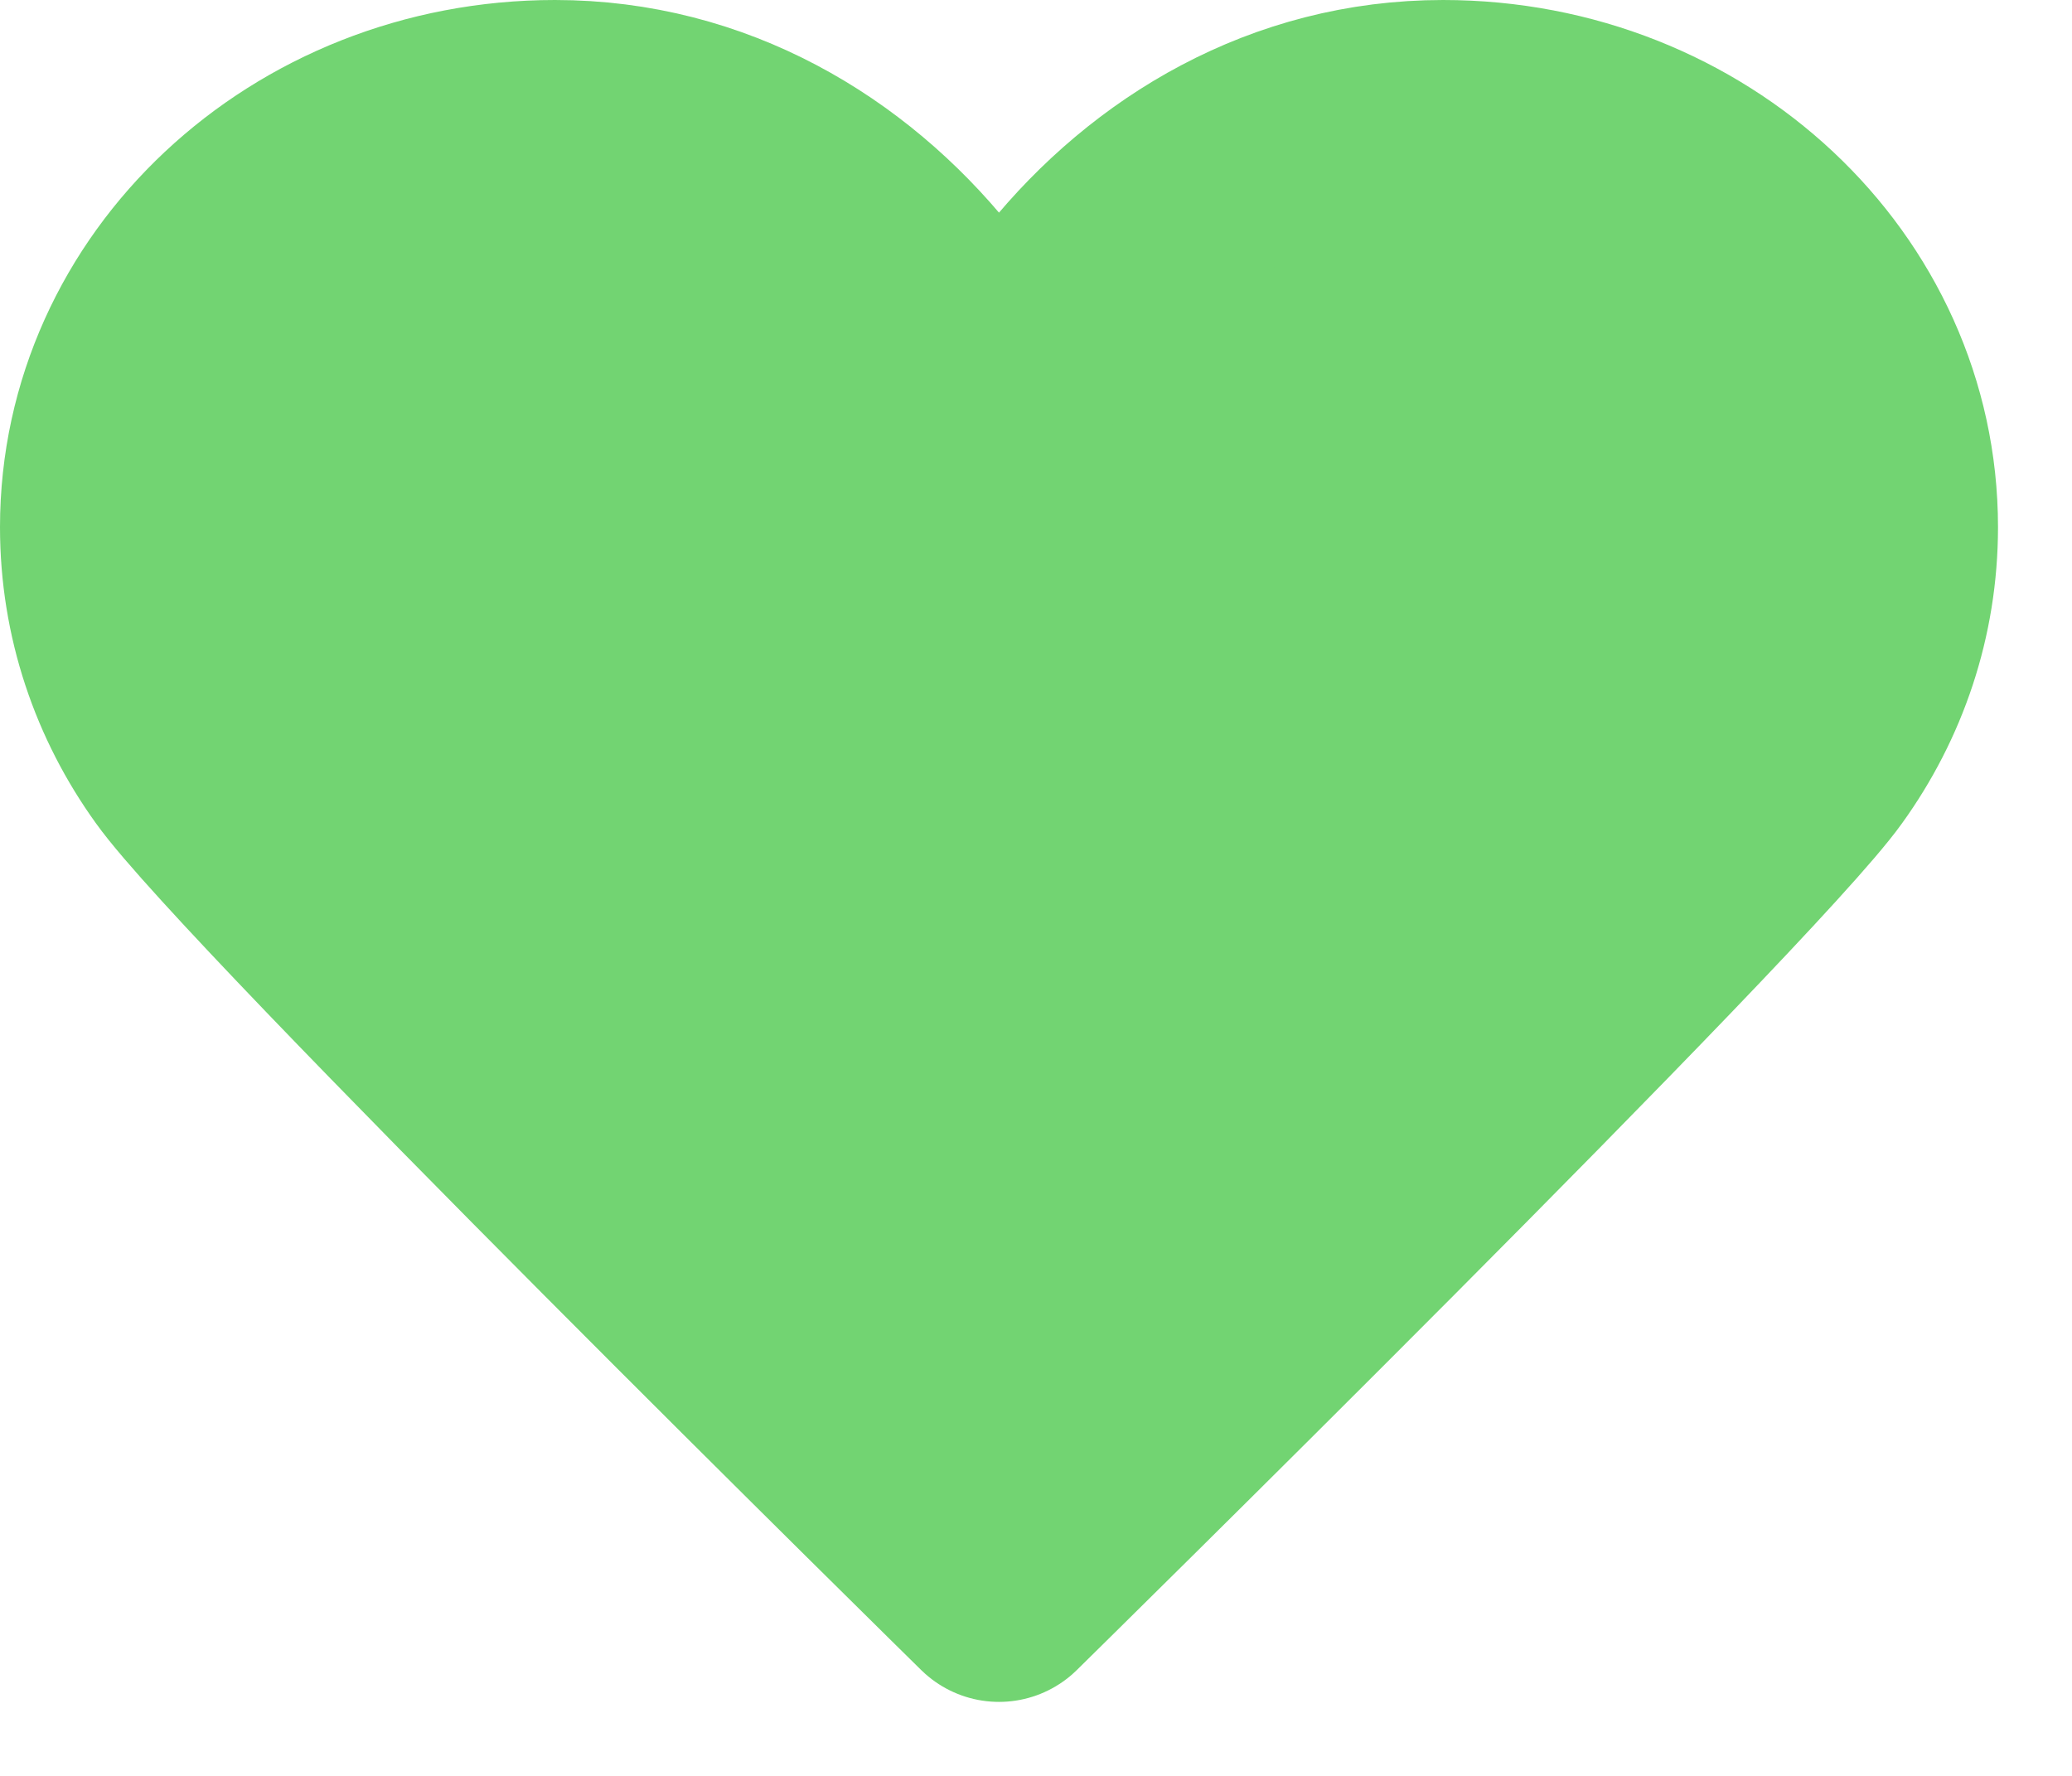
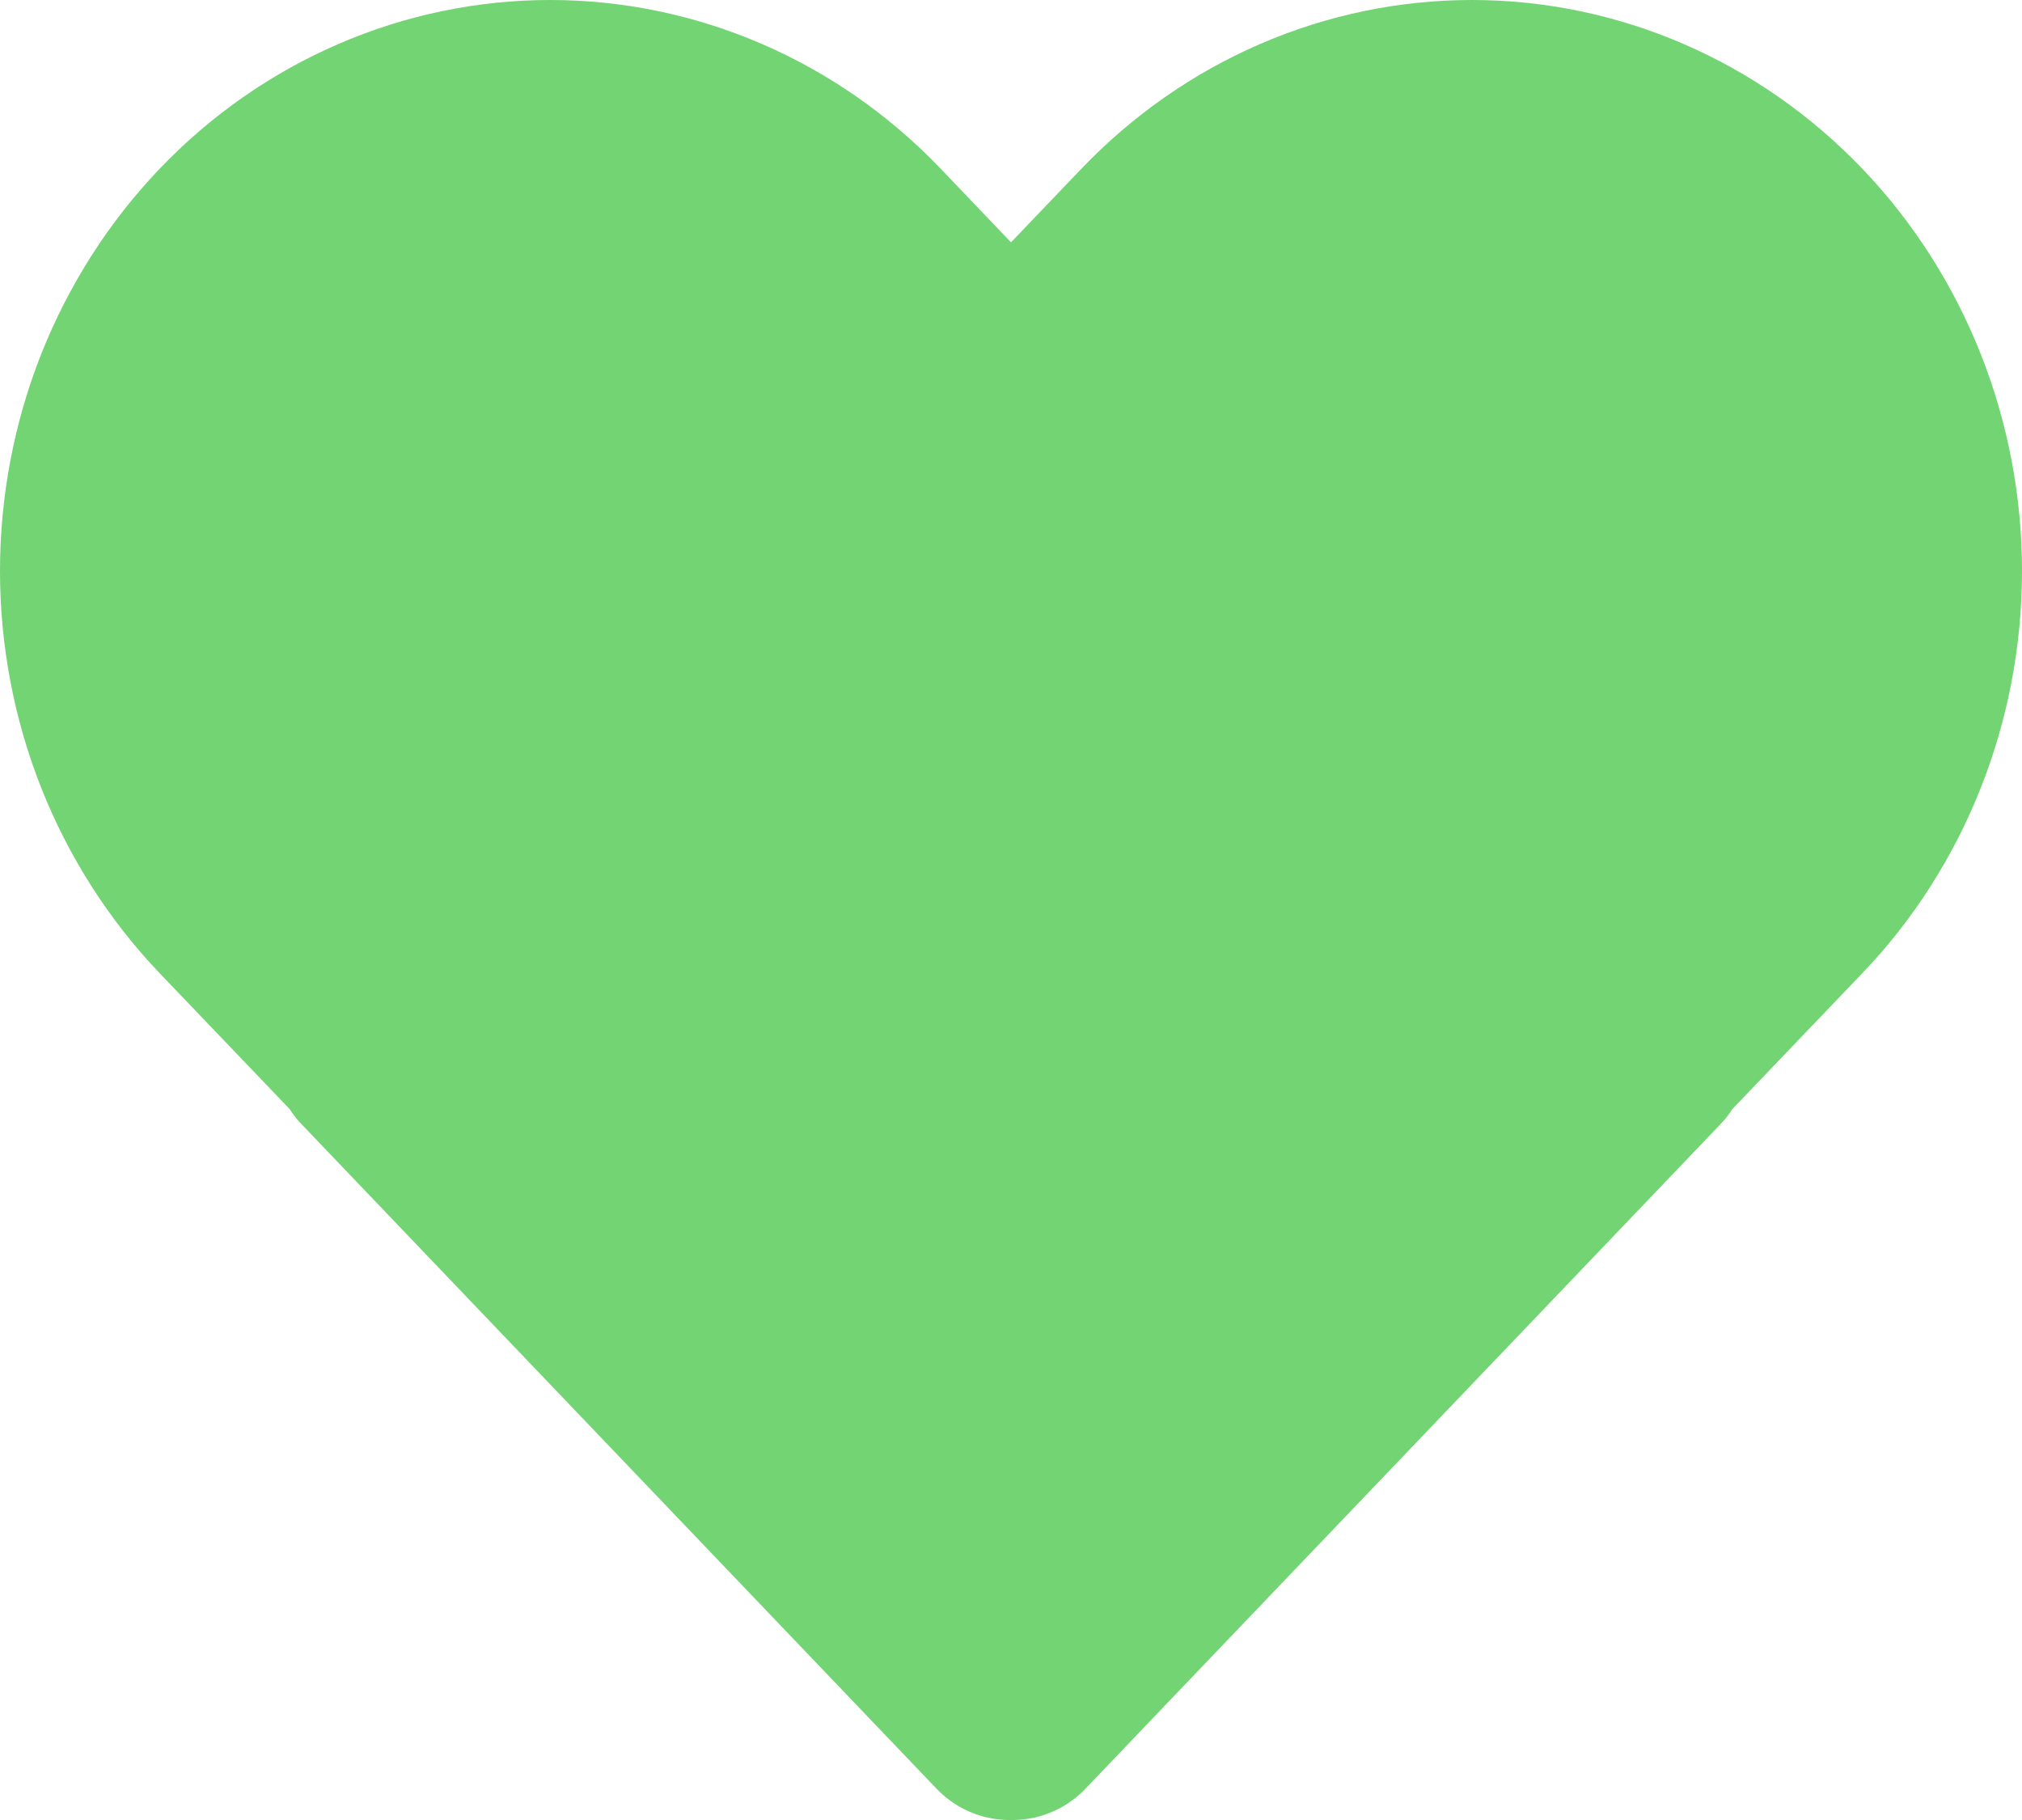
- <svg xmlns="http://www.w3.org/2000/svg" width="14" height="12" viewBox="0 0 14 12" fill="none">
-   <path d="M6.243 2L6.75 2.625L7.257 2C7.843 1.275 8.71 0.75 9.75 0.75C11.41 0.75 12.75 2.006 12.75 3.562C12.75 4.144 12.563 4.681 12.243 5.125C11.703 5.881 6.75 10.75 6.75 10.75C6.75 10.75 1.797 5.881 1.257 5.125C0.937 4.681 0.75 4.144 0.75 3.562C0.75 2.006 2.09 0.75 3.75 0.75C4.79 0.75 5.657 1.275 6.243 2Z" fill="#72D472" stroke="#72D472" stroke-width="1.5" stroke-linecap="round" stroke-linejoin="round" />
+ <svg xmlns="http://www.w3.org/2000/svg" width="20" height="18" viewBox="0 0 20 18" fill="none">
+   <path d="M2.301 2.361C2.714 1.929 3.203 1.587 3.742 1.354C4.281 1.12 4.859 1 5.442 1C6.025 1 6.603 1.12 7.142 1.354C7.681 1.587 8.17 1.929 8.583 2.361L10 3.844L11.418 2.361C12.251 1.49 13.38 1 14.559 1C15.737 1 16.866 1.49 17.699 2.361C18.532 3.233 19 4.415 19 5.647C19 6.88 18.532 8.062 17.699 8.933L16.281 10.415L16.294 10.428L10.013 17L10 16.987L9.987 17L3.706 10.428L3.719 10.415L2.301 8.933C1.889 8.501 1.562 7.989 1.338 7.425C1.115 6.862 1 6.257 1 5.647C1 5.037 1.115 4.432 1.338 3.868C1.562 3.305 1.889 2.792 2.301 2.361Z" fill="#72D472" stroke="#72D472" stroke-width="2" stroke-linejoin="round" />
</svg>
